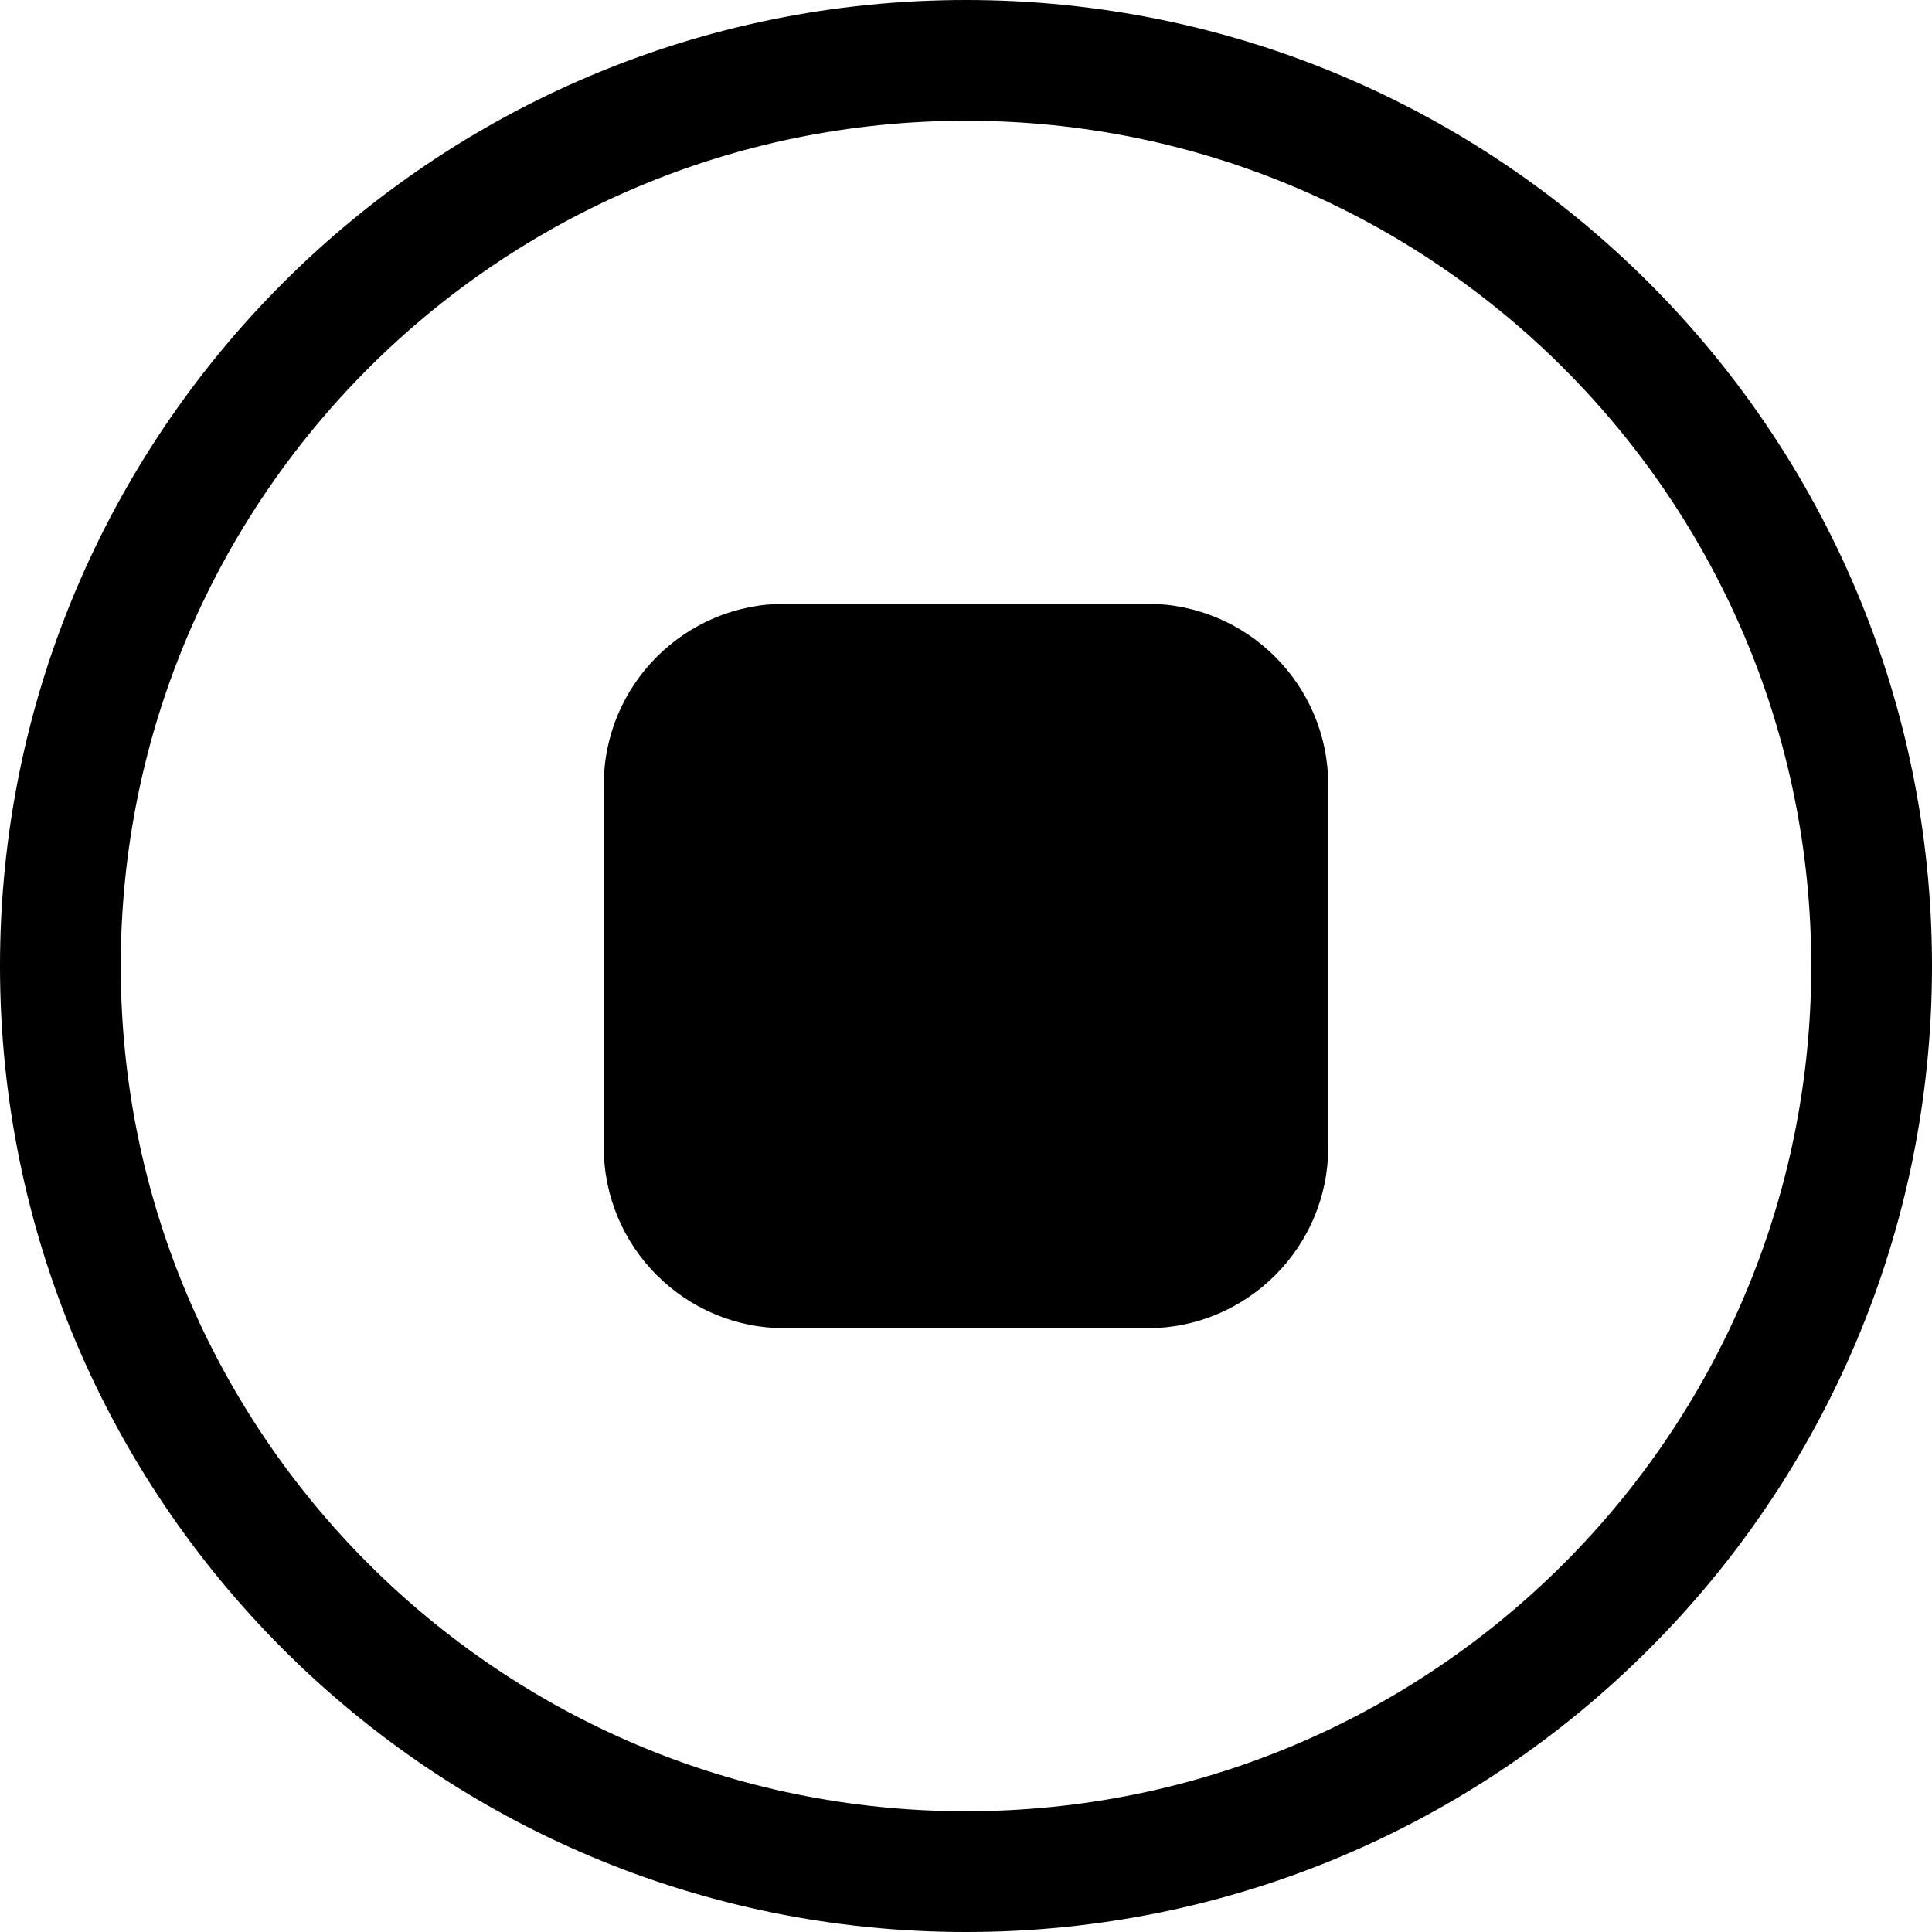
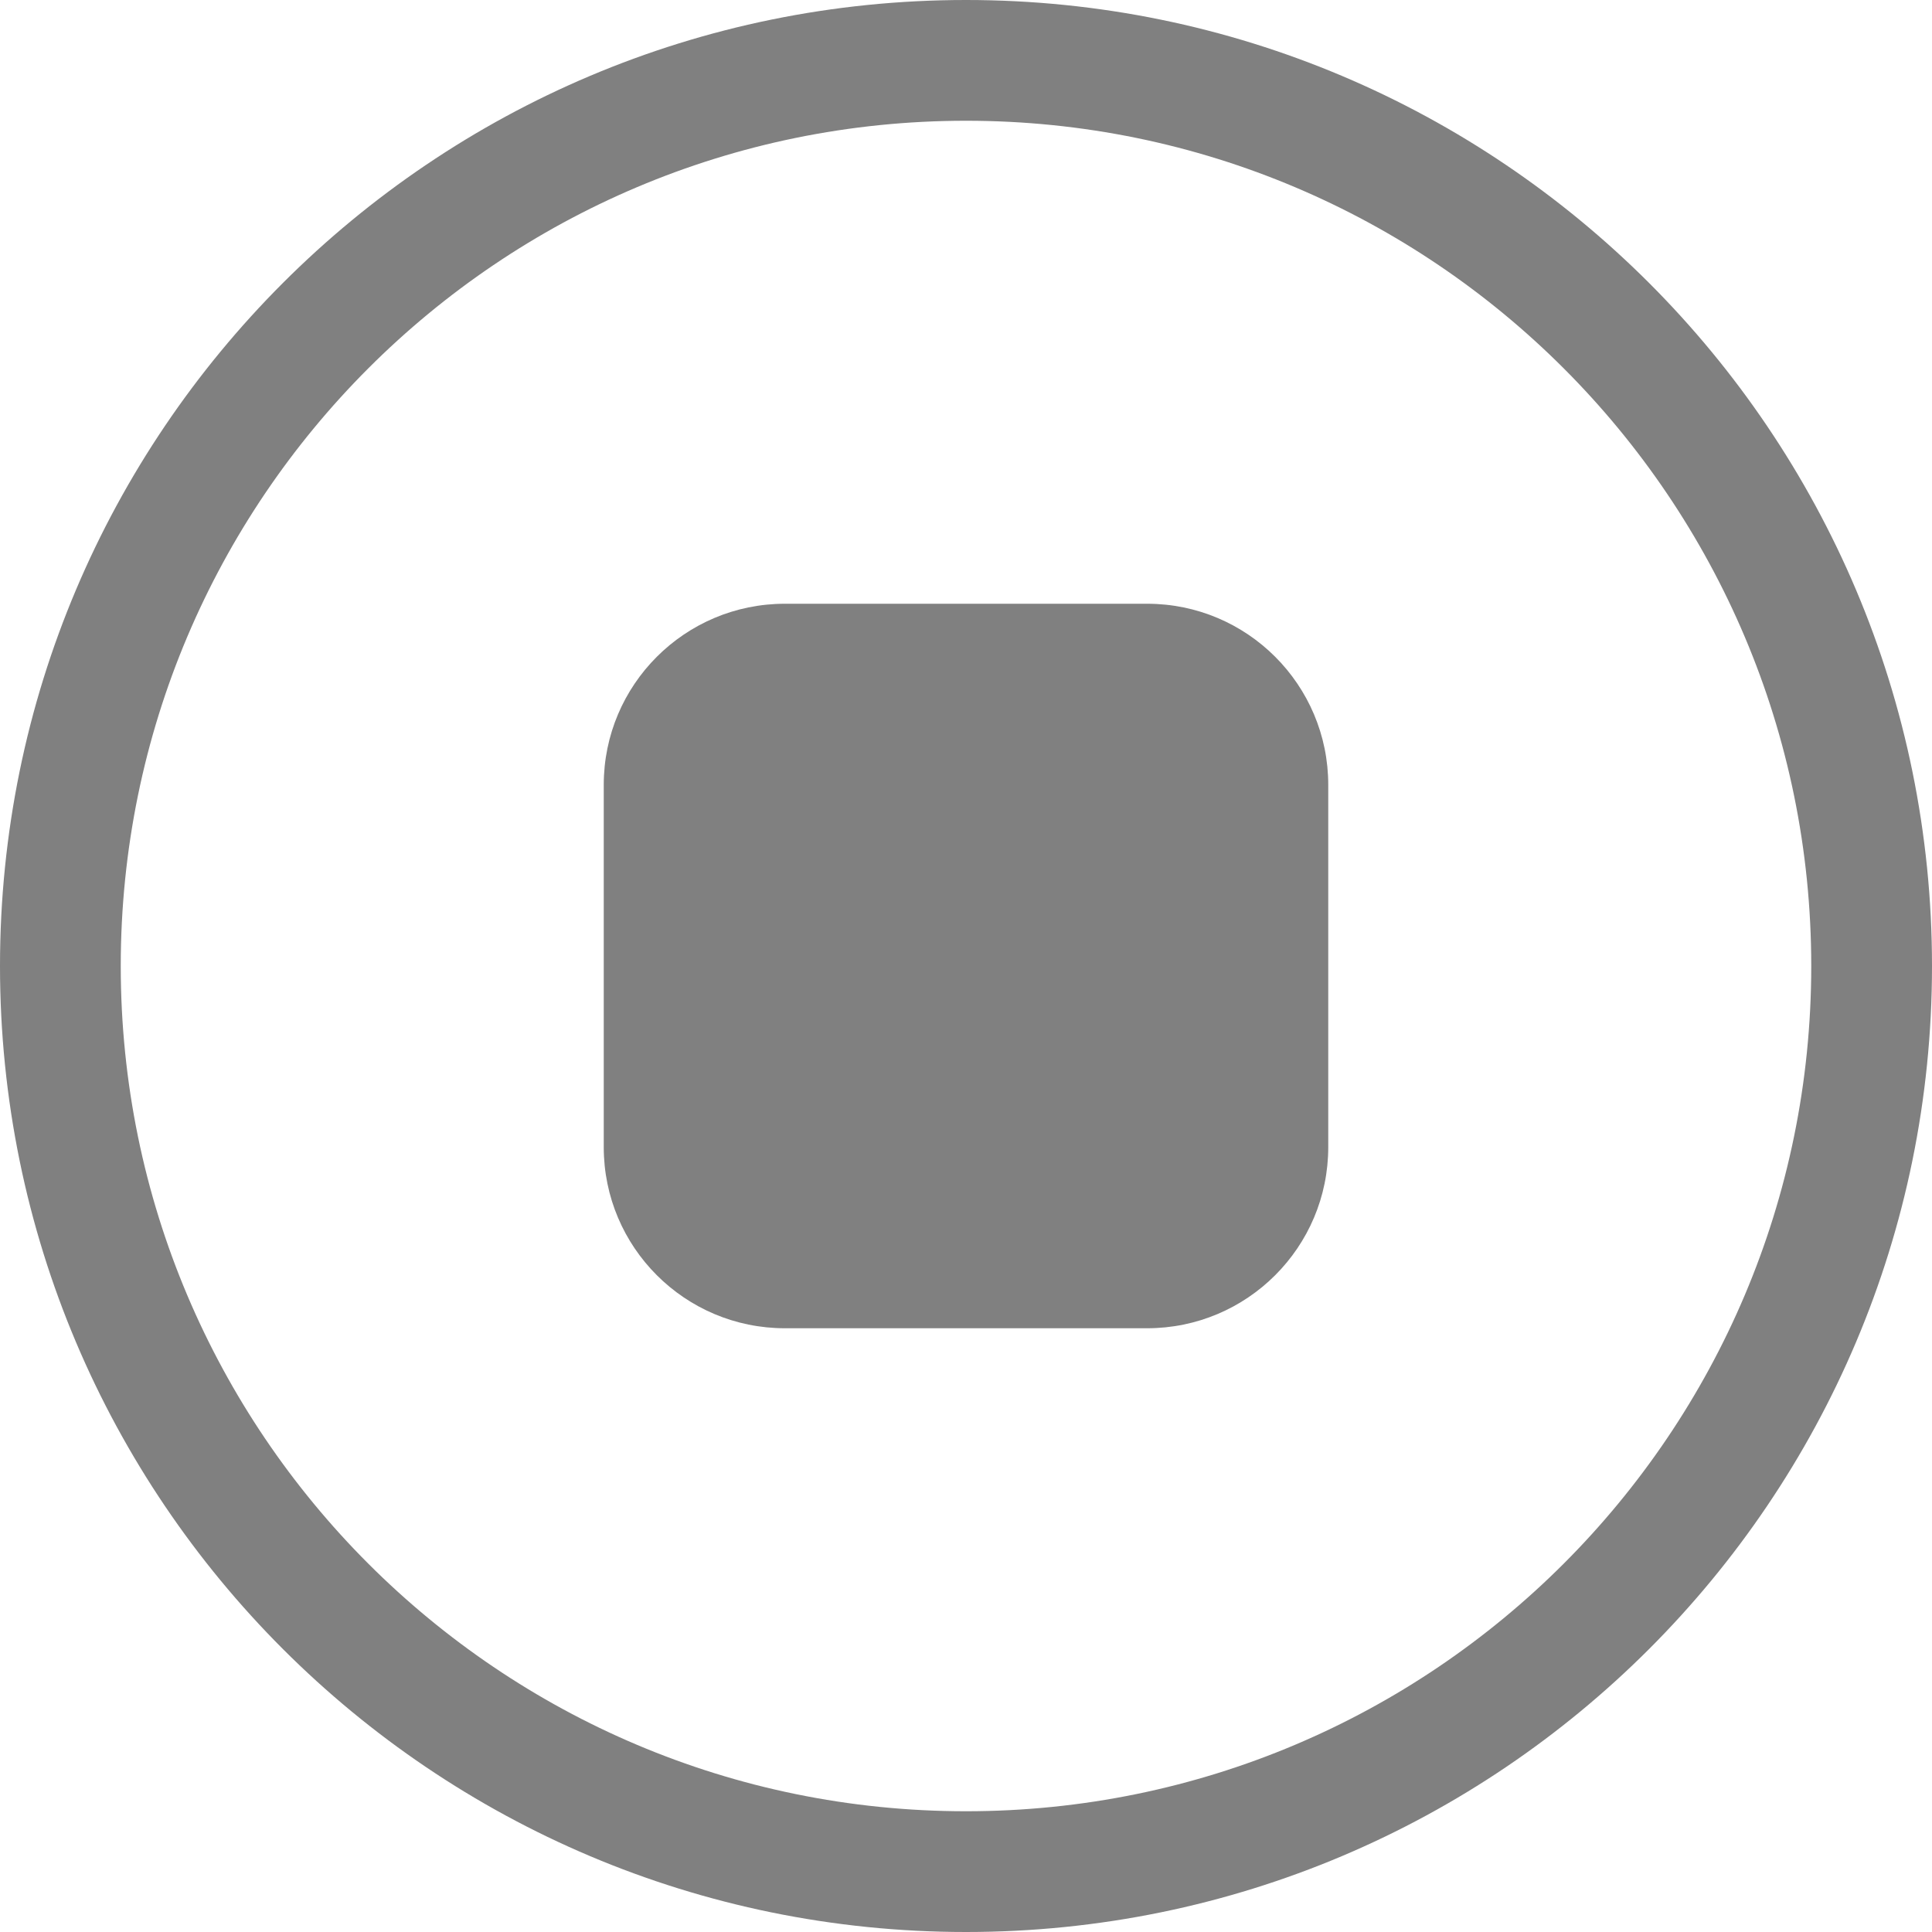
- <svg xmlns="http://www.w3.org/2000/svg" width="16" height="16" fill="currentColor" class="bi bi-stop-circle" viewBox="0 0 16 16">
+ <svg xmlns="http://www.w3.org/2000/svg" width="16" height="16" fill="gray" class="bi bi-stop-circle" viewBox="0 0 16 16">
  <path d="M8 15A7 7 0 1 1 8 1a7 7 0 0 1 0 14m0 1A8 8 0 1 0 8 0a8 8 0 0 0 0 16" />
  <path d="M5 6.5A1.5 1.5 0 0 1 6.5 5h3A1.5 1.5 0 0 1 11 6.5v3A1.5 1.5 0 0 1 9.5 11h-3A1.5 1.5 0 0 1 5 9.5z" />
</svg>
